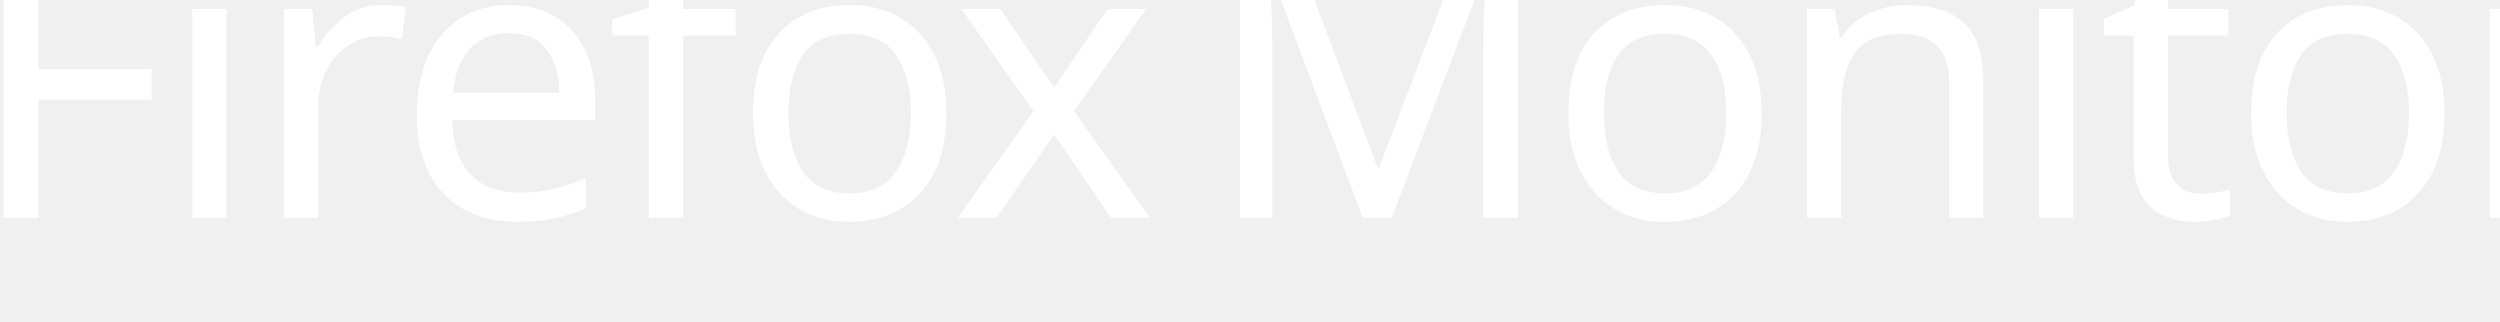
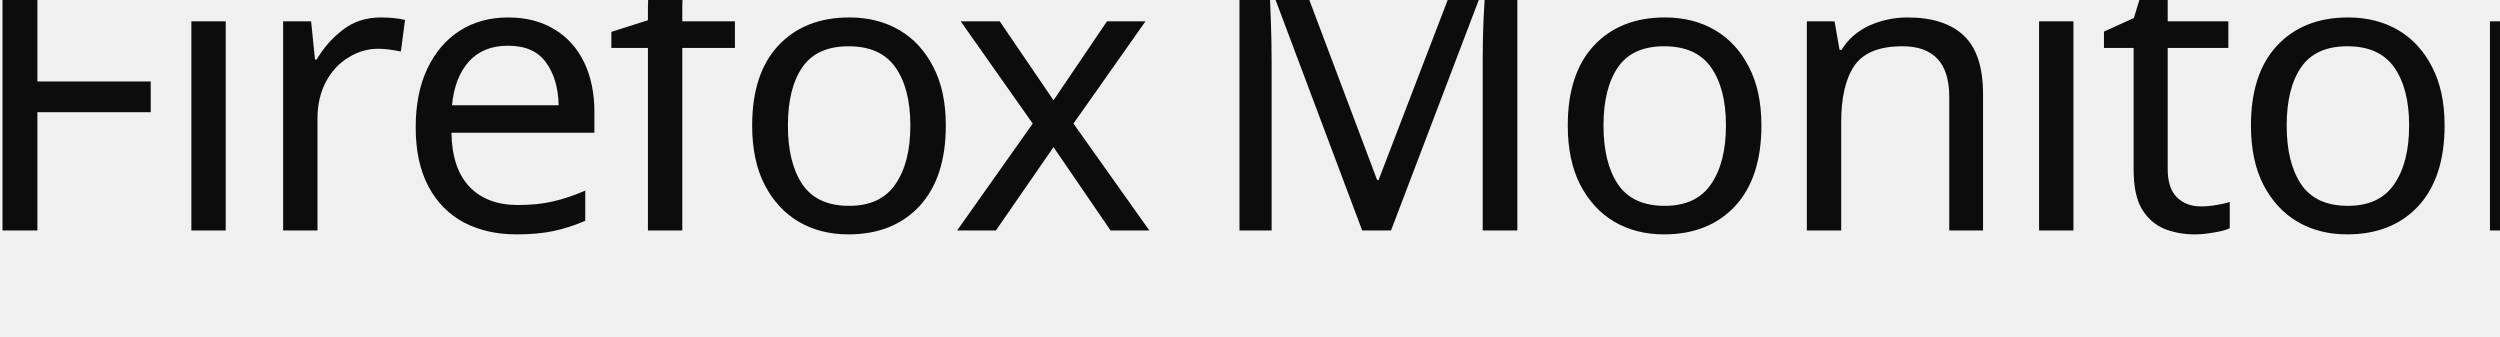
- <svg xmlns="http://www.w3.org/2000/svg" width="218px" height="28px" viewBox="0 0 218 28" version="1.1">
-   <g id="Page-1" stroke="none" stroke-width="1" fill="none" fill-rule="evenodd" font-family="FiraSans-Regular, Fira Sans" font-size="34" font-weight="normal" letter-spacing="-0.773">
-     <g id="Public-Logged-Out-Homepage" transform="translate(-578, -391)" fill="#FFFFFF">
-       <g transform="translate(300, 235)" id="Browser-Chrome">
-         <g transform="translate(0, 31)">
-           <g id="Header" transform="translate(201, 107)">
-             <g id="Header-Logo">
-               <g id="Firefox-Monitor">
-                 <text>
-                   <tspan x="74" y="37">Firefox</tspan>
-                   <tspan x="174.093" y="37" font-family="FiraSans-Medium, Fira Sans" font-weight="400"> </tspan>
-                   <tspan x="181.82" y="37" font-family="FiraSans-Light, Fira Sans" font-weight="300">Monitor</tspan>
-                 </text>
+ <svg xmlns="http://www.w3.org/2000/svg" width="141px" height="19px" viewBox="0 0 141 19" version="1.1">
+   <g id="Page-1" stroke="none" stroke-width="1" fill="none" fill-rule="evenodd" font-family="FiraSans-Regular, Fira Sans" font-size="22" font-weight="normal" letter-spacing="-0.5">
+     <g id="Homescreen-Mobile" transform="translate(-1176, -379)" fill="#0C0C0D">
+       <g id="Group-3" transform="translate(939, 235)">
+         <g id="Public-Logged-Out-Homepage">
+           <g id="Browser-Chrome" transform="translate(161, 105)">
+             <g id="Header" transform="translate(-31, -1)">
+               <g id="Header-Logo" transform="translate(40, 16)">
+                 <g id="Firefox-Monitor">
+                   <text>
+                     <tspan x="65" y="37">Firefox</tspan>
+                     <tspan x="129.766" y="37" font-family="FiraSans-Medium, Fira Sans" font-weight="400"> </tspan>
+                     <tspan x="134.766" y="37" font-family="FiraSans-Light, Fira Sans" font-weight="300">Monitor</tspan>
+                   </text>
+                 </g>
              </g>
            </g>
          </g>
        </g>
      </g>
    </g>
  </g>
</svg>
